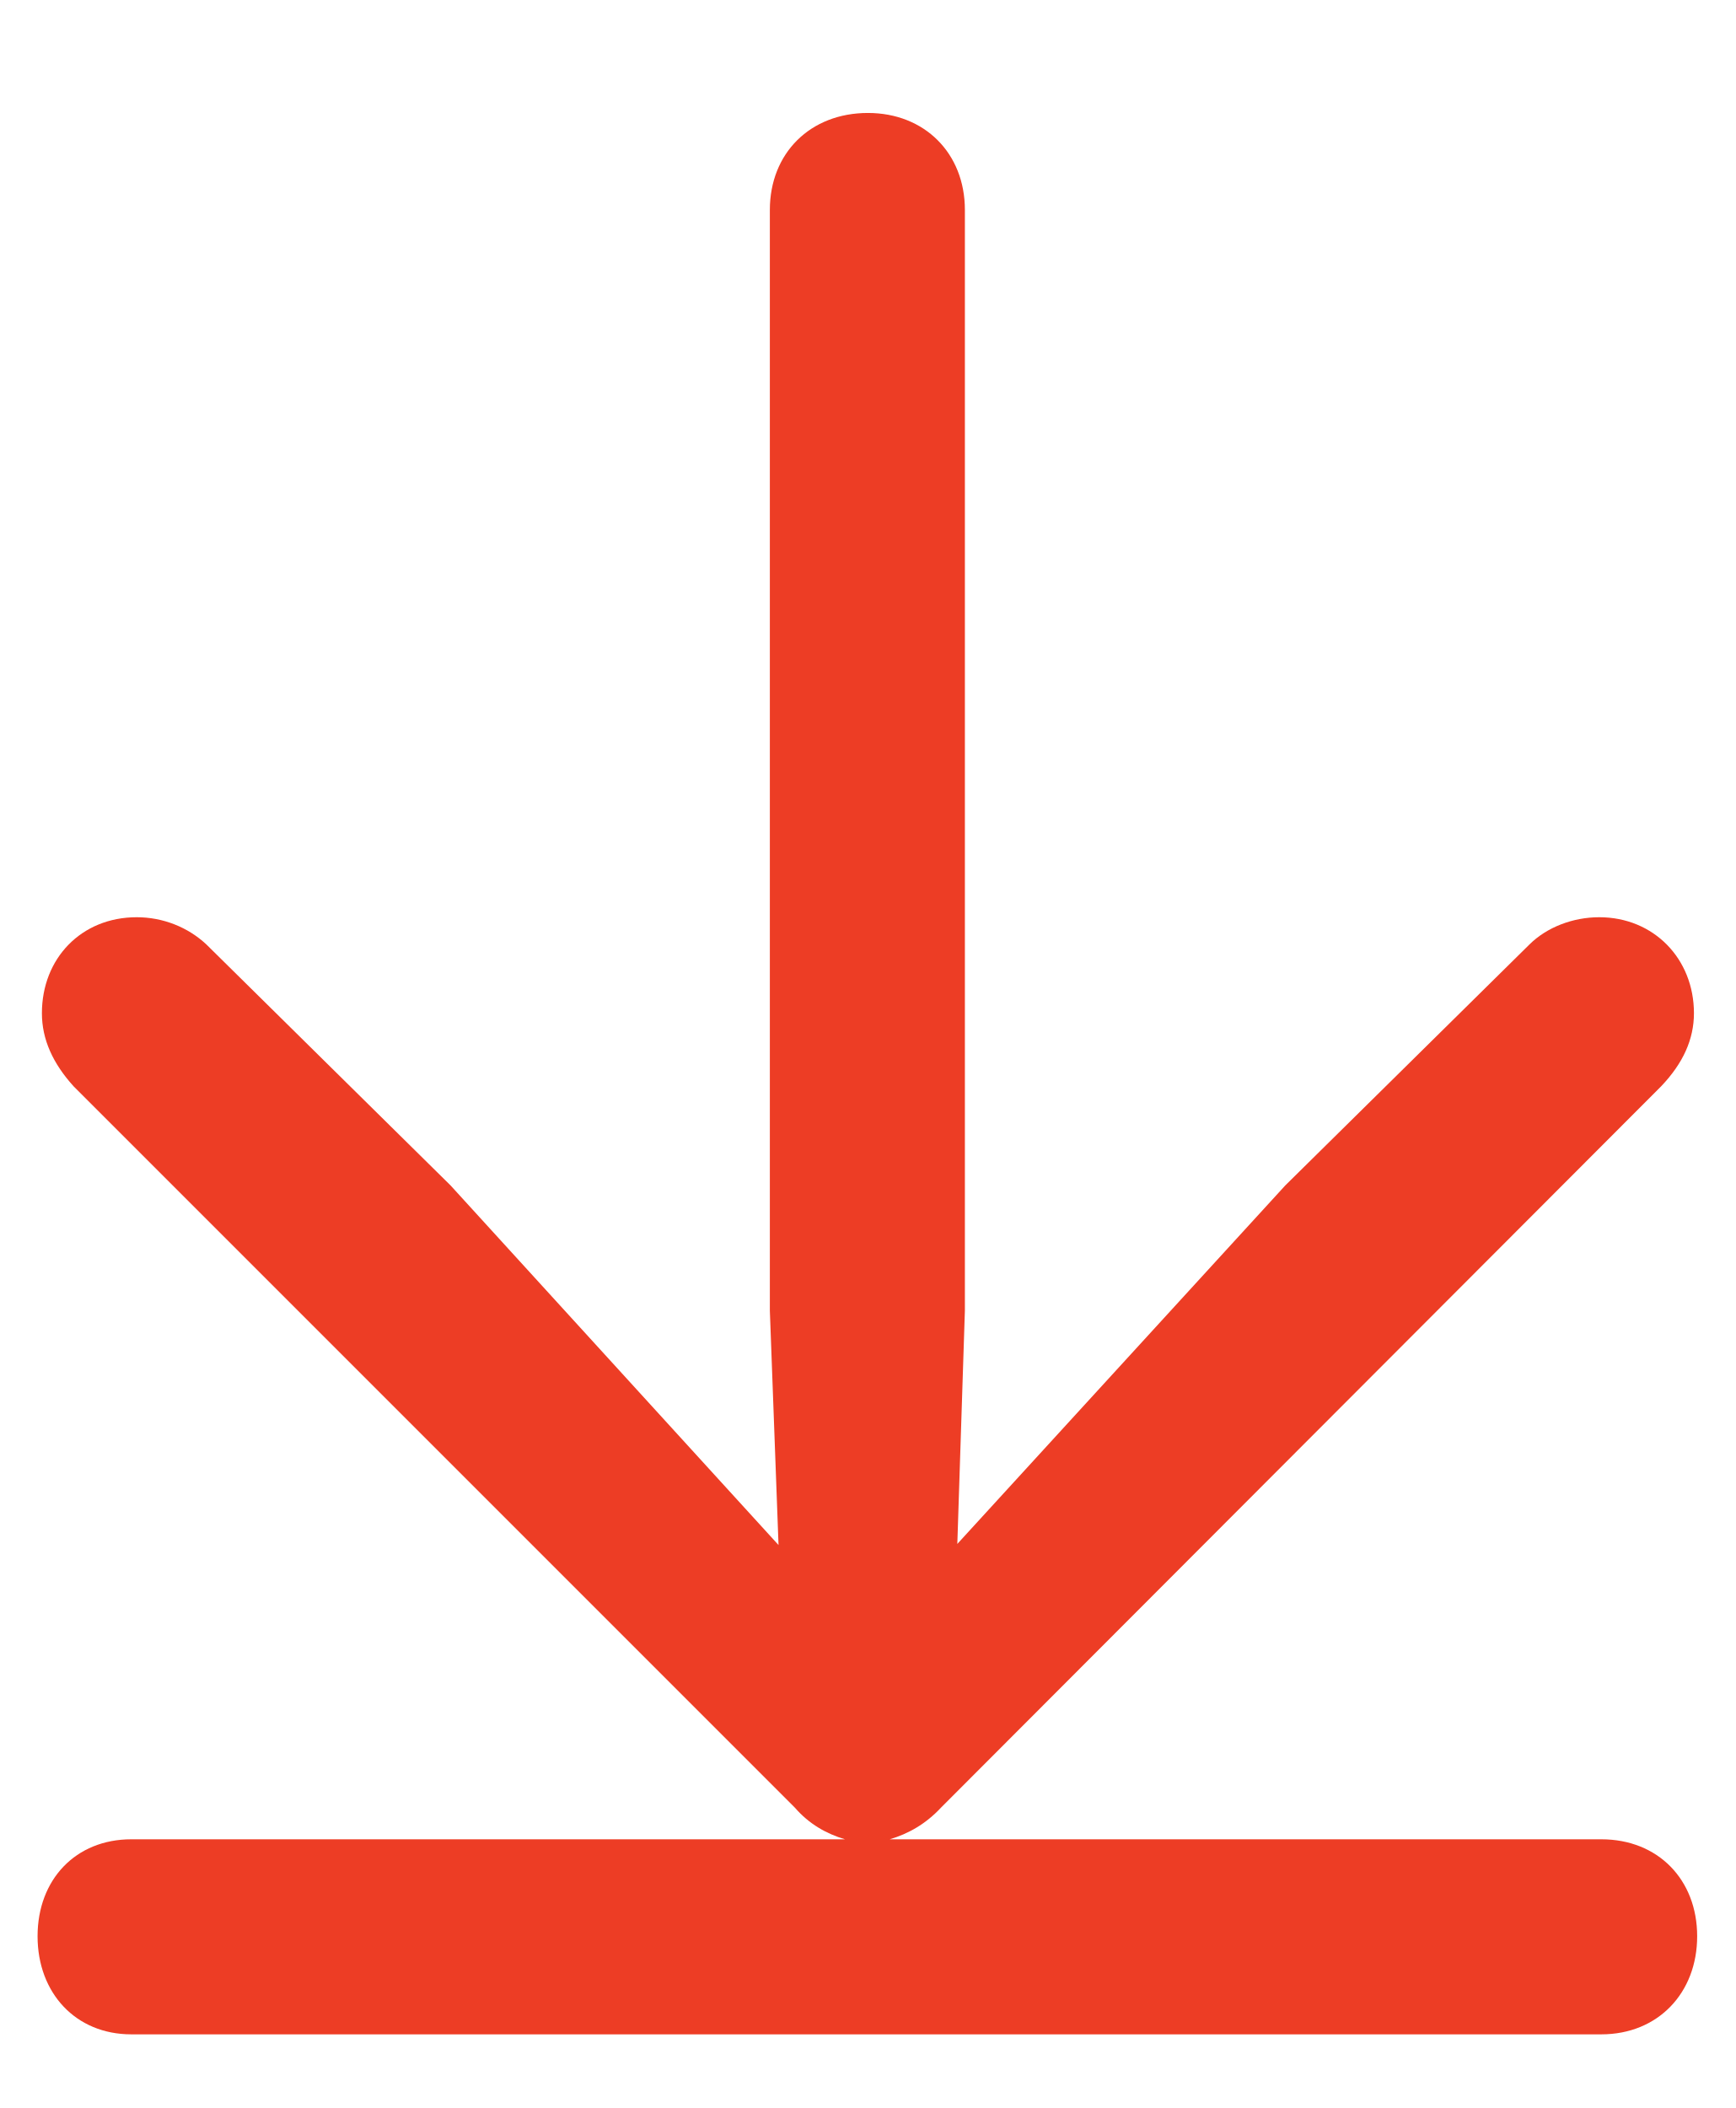
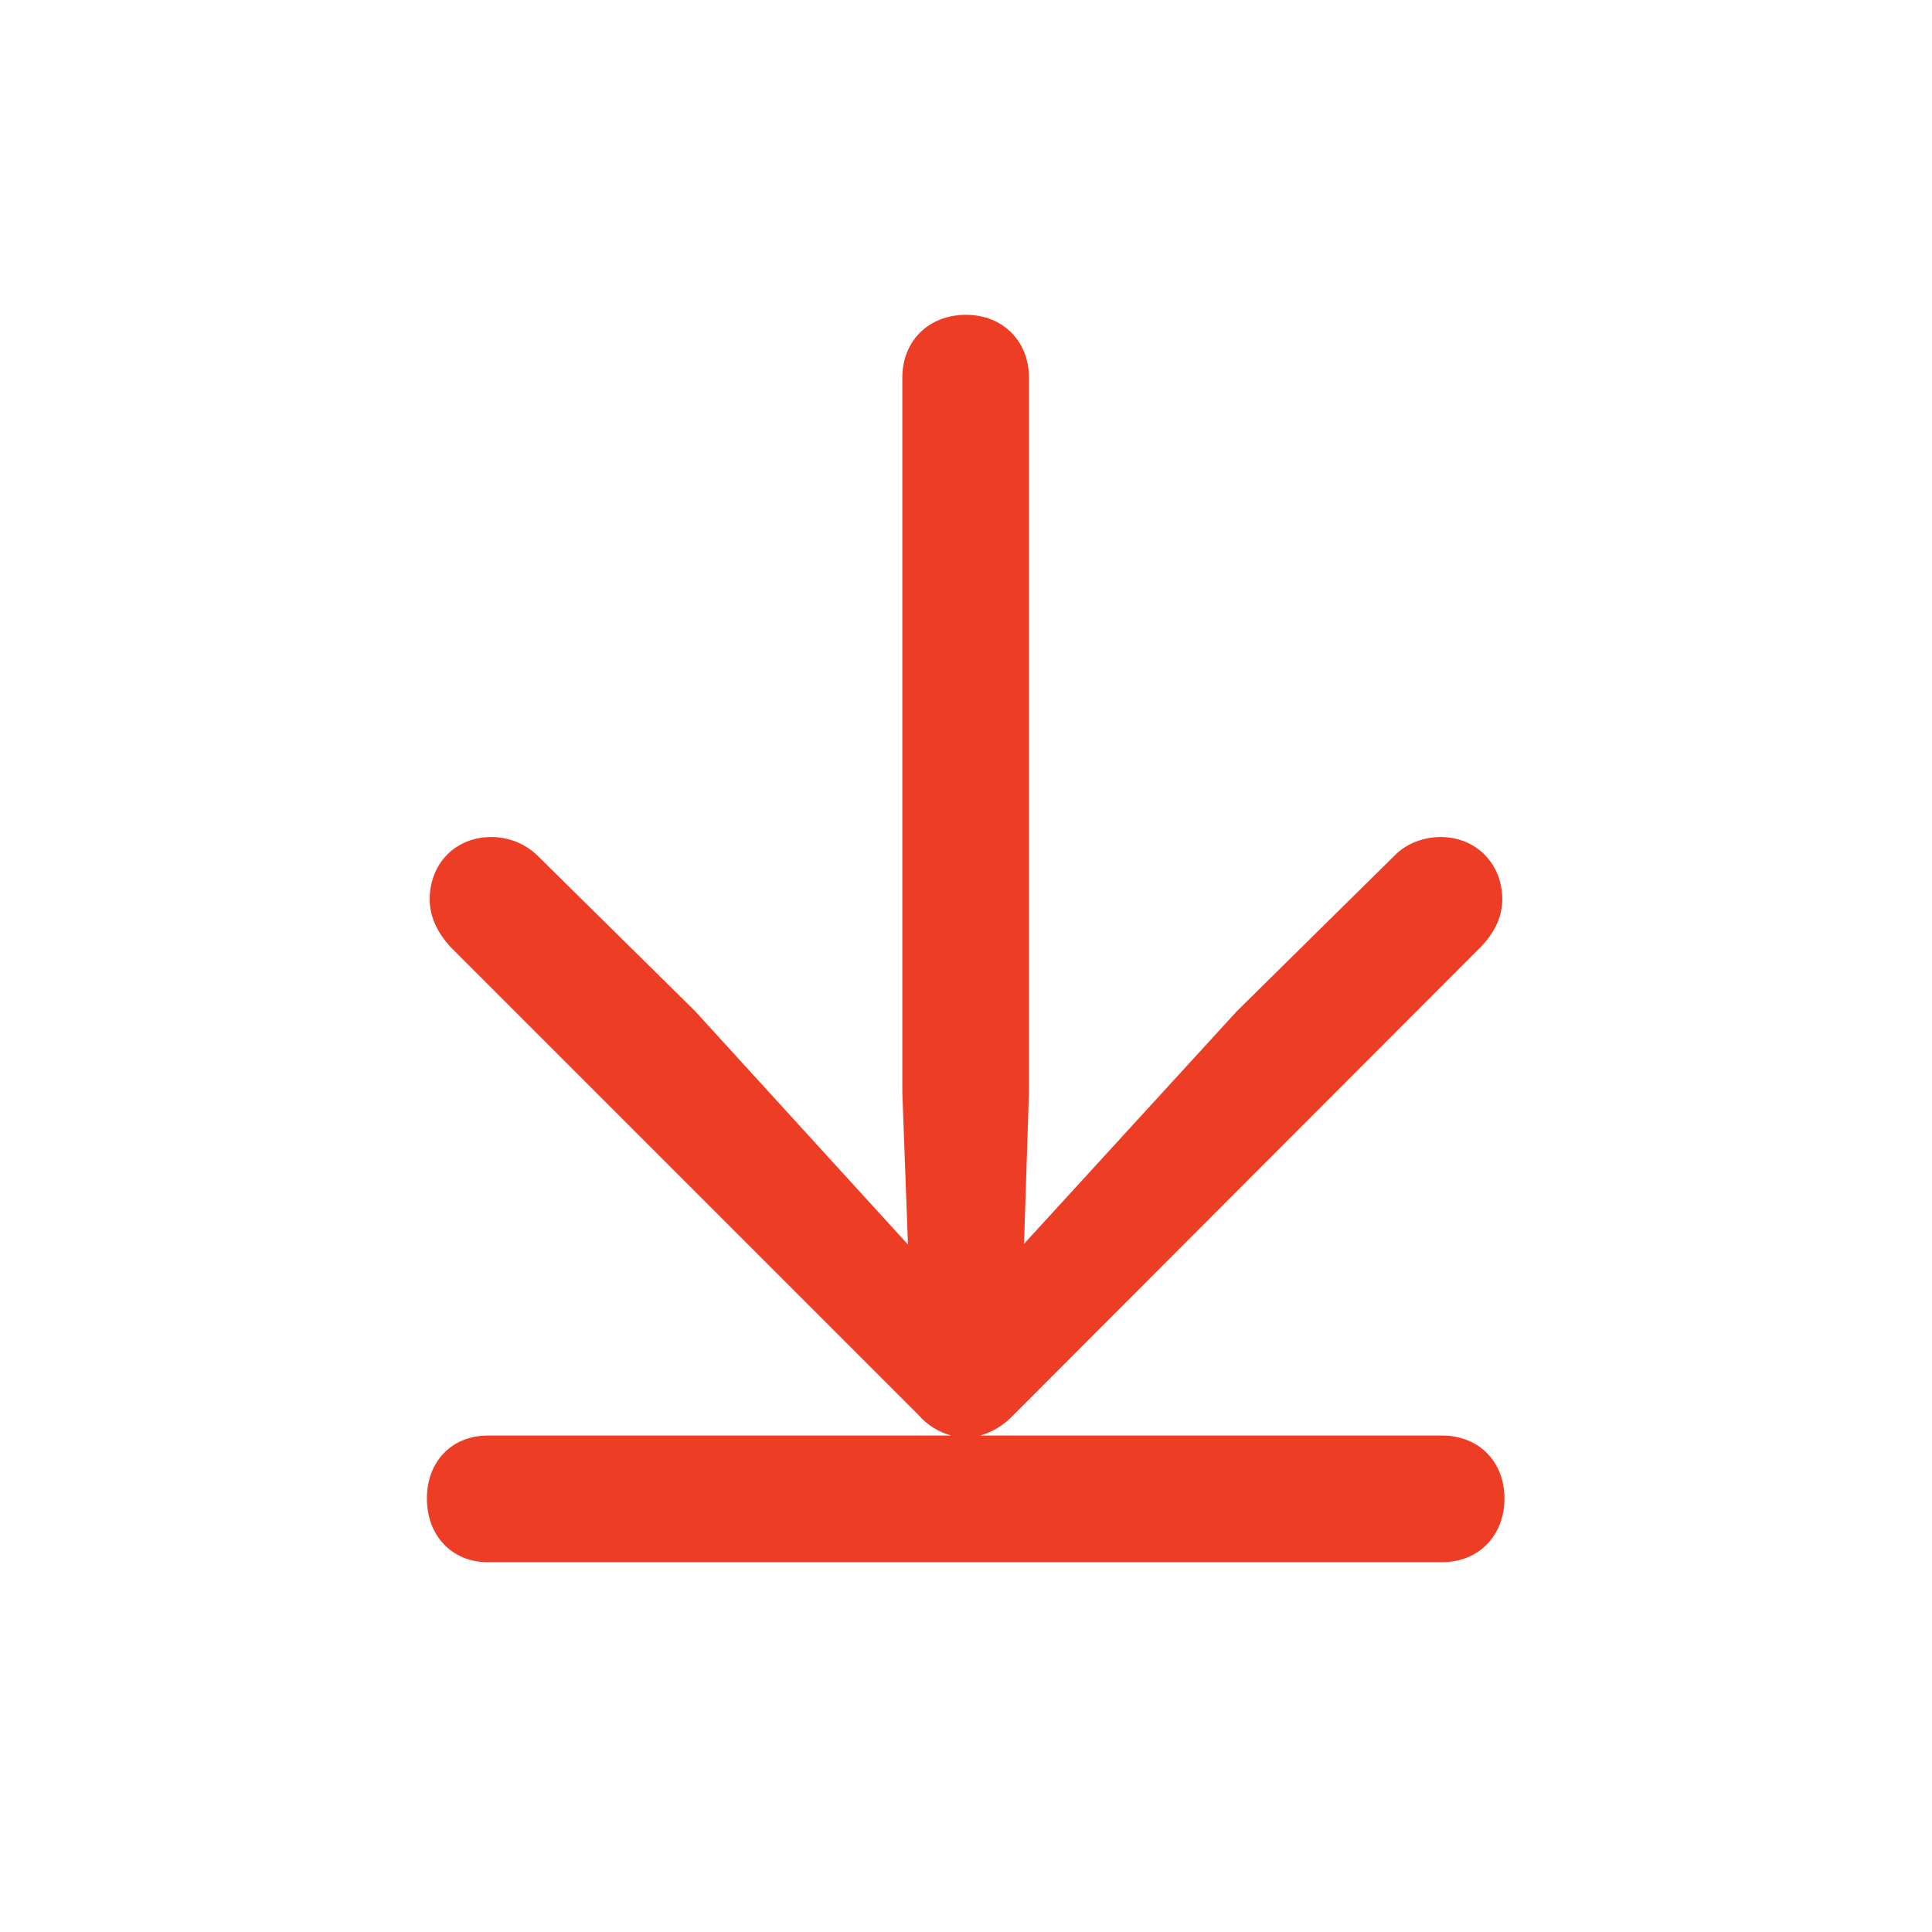
- <svg xmlns="http://www.w3.org/2000/svg" width="14" height="17" viewBox="0 0 14 17" fill="none">
-   <path d="M1.059 14.833C0.61 14.833 0.303 15.158 0.303 15.615C0.303 16.072 0.61 16.406 1.059 16.406H12.915C13.372 16.406 13.688 16.072 13.688 15.615C13.688 15.158 13.372 14.833 12.915 14.833H7.176C7.325 14.789 7.466 14.71 7.589 14.578L13.398 8.76C13.574 8.575 13.662 8.382 13.662 8.171C13.662 7.731 13.337 7.397 12.898 7.397C12.687 7.397 12.476 7.477 12.335 7.617L10.366 9.56L7.721 12.451L7.782 10.57V1.693C7.782 1.236 7.457 0.911 7 0.911C6.534 0.911 6.209 1.236 6.209 1.693V10.57L6.279 12.46L3.634 9.56L1.665 7.617C1.516 7.477 1.313 7.397 1.103 7.397C0.654 7.397 0.338 7.731 0.338 8.171C0.338 8.382 0.426 8.575 0.593 8.76L6.411 14.578C6.525 14.71 6.666 14.789 6.815 14.833H1.059Z" fill="#ED3D25" />
+ <svg xmlns="http://www.w3.org/2000/svg" width="24" height="24" viewBox="0 0 24 24" fill="none">
+   <path d="M6.059 17.833C5.61 17.833 5.303 18.158 5.303 18.615C5.303 19.072 5.61 19.406 6.059 19.406H17.915C18.372 19.406 18.689 19.072 18.689 18.615C18.689 18.158 18.372 17.833 17.915 17.833H12.176C12.325 17.789 12.466 17.71 12.589 17.578L18.398 11.76C18.574 11.575 18.662 11.382 18.662 11.171C18.662 10.731 18.337 10.398 17.898 10.398C17.686 10.398 17.476 10.477 17.335 10.617L15.366 12.56L12.721 15.451L12.782 13.57V4.693C12.782 4.236 12.457 3.911 12 3.911C11.534 3.911 11.209 4.236 11.209 4.693V13.57L11.279 15.46L8.634 12.56L6.665 10.617C6.516 10.477 6.313 10.398 6.103 10.398C5.654 10.398 5.338 10.731 5.338 11.171C5.338 11.382 5.426 11.575 5.593 11.76L11.411 17.578C11.525 17.71 11.666 17.789 11.815 17.833H6.059Z" fill="#ED3D25" />
</svg>
